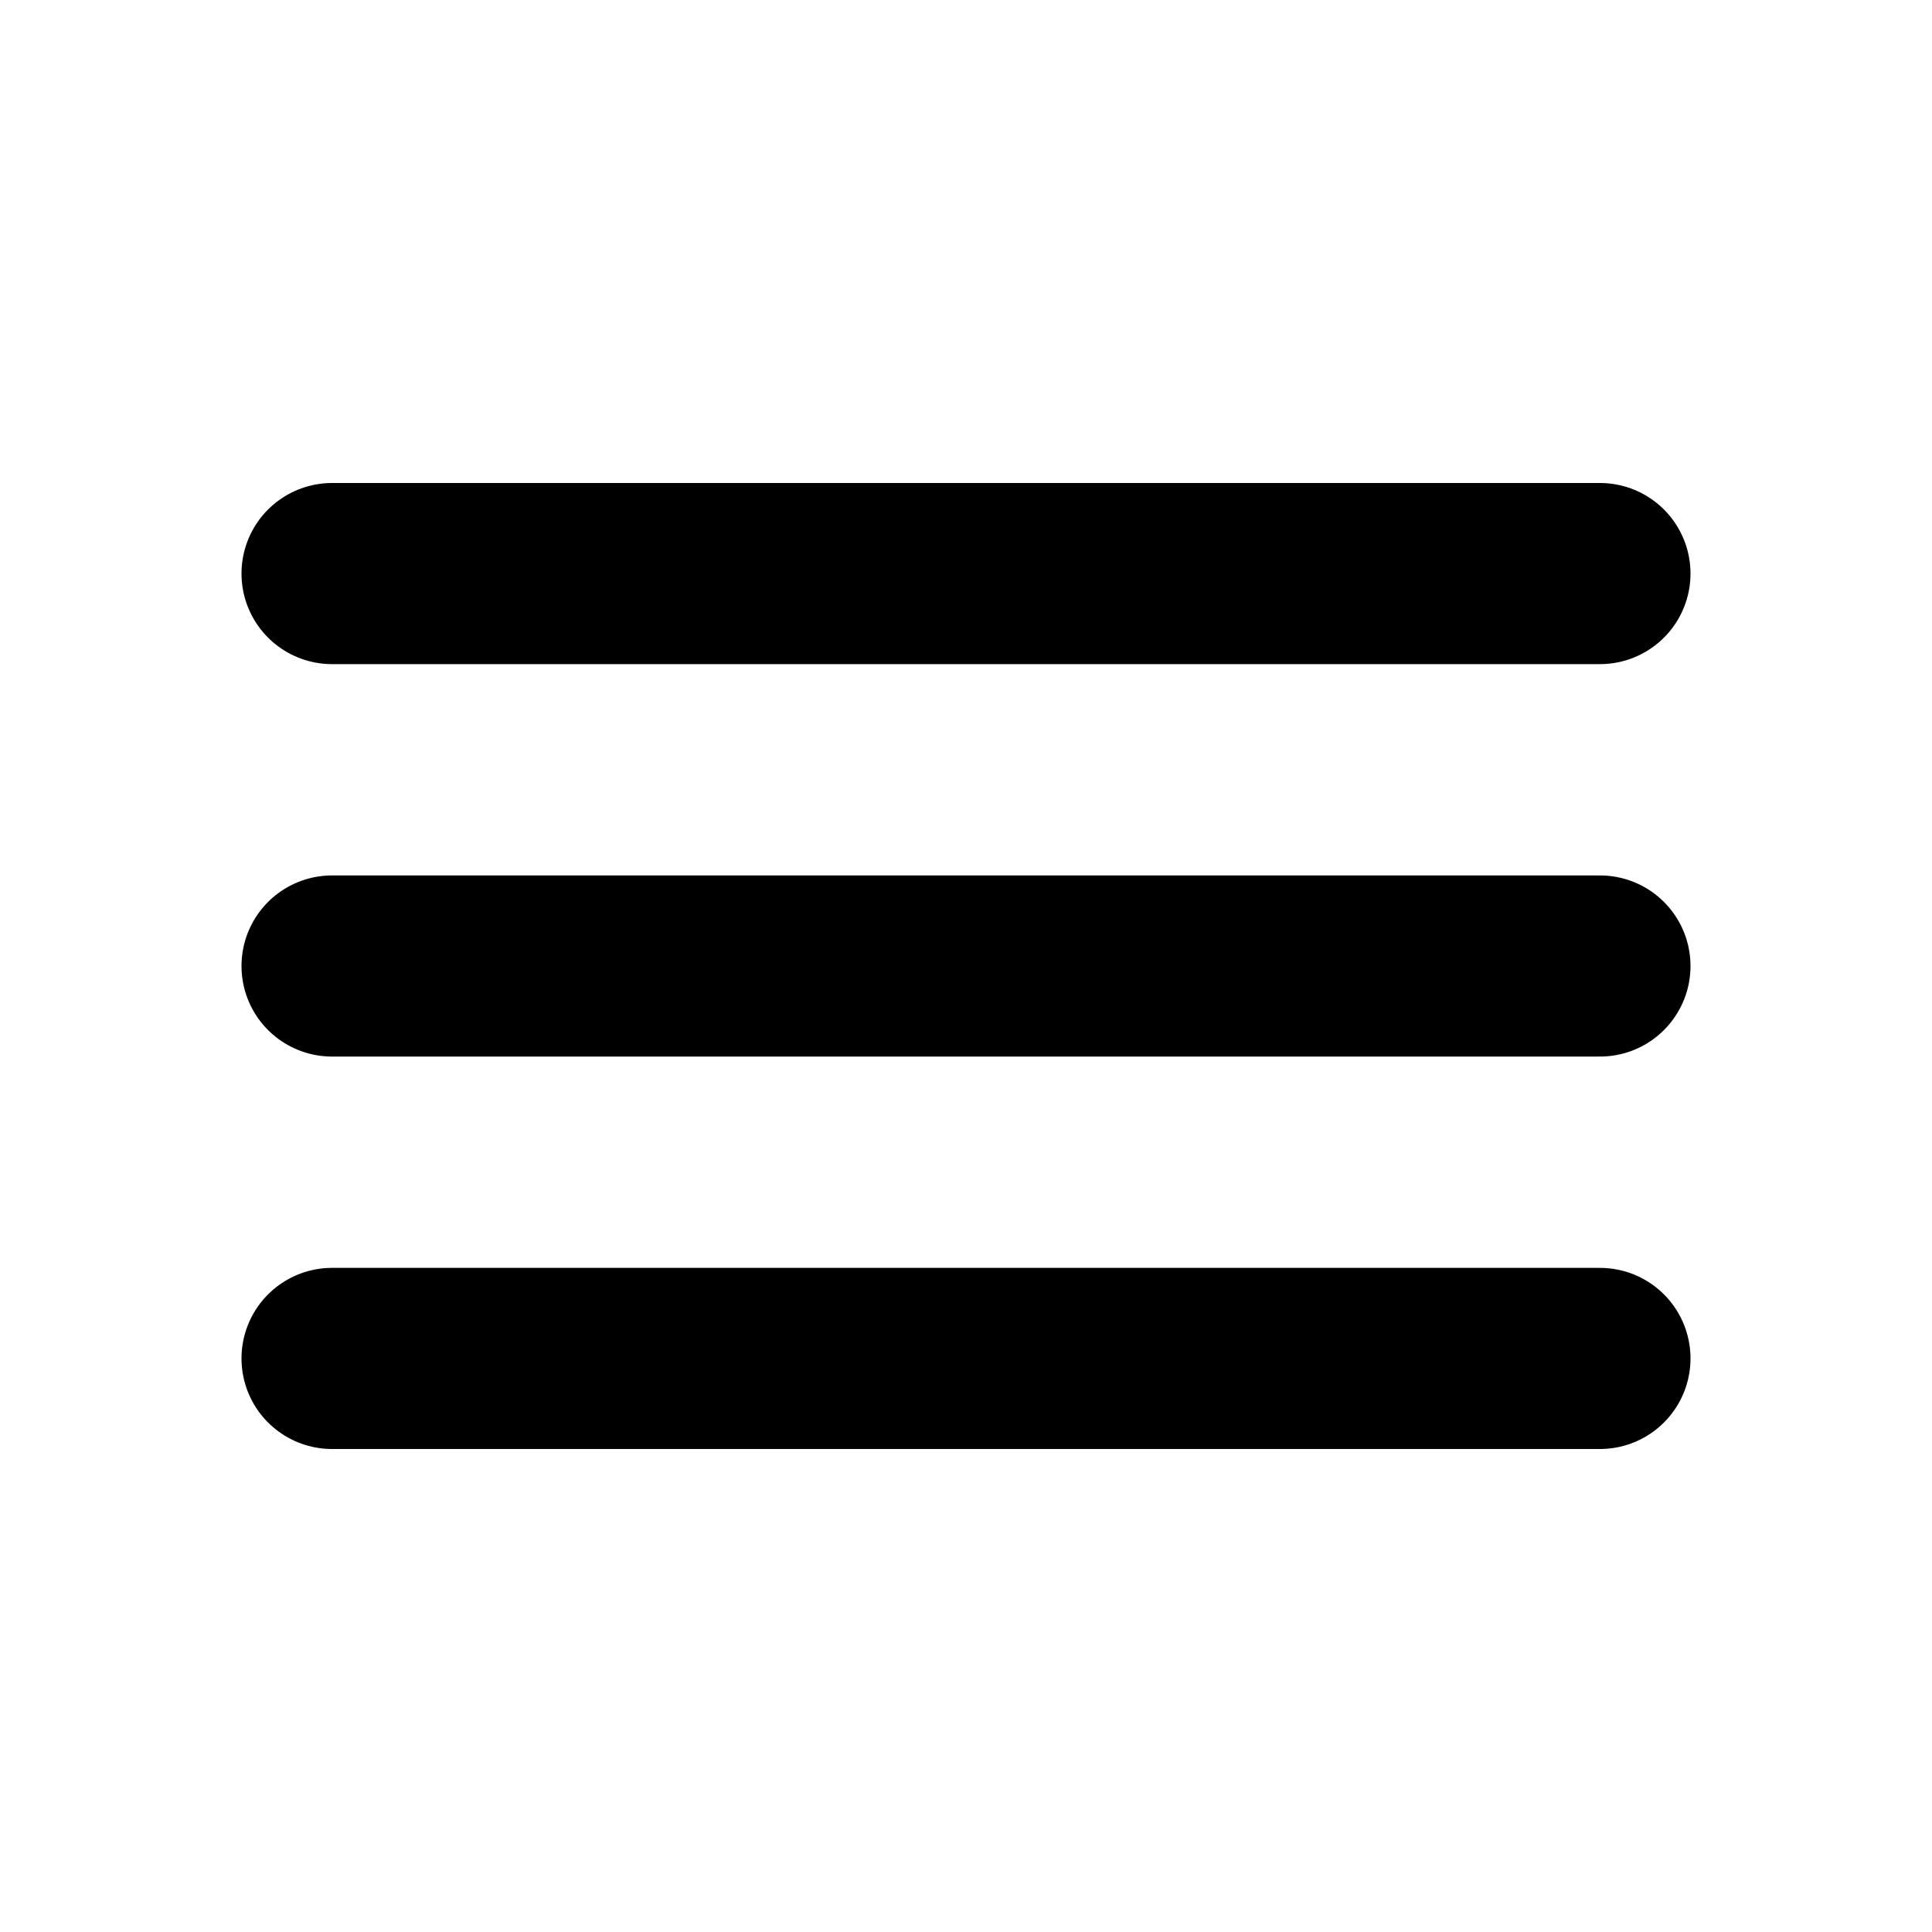
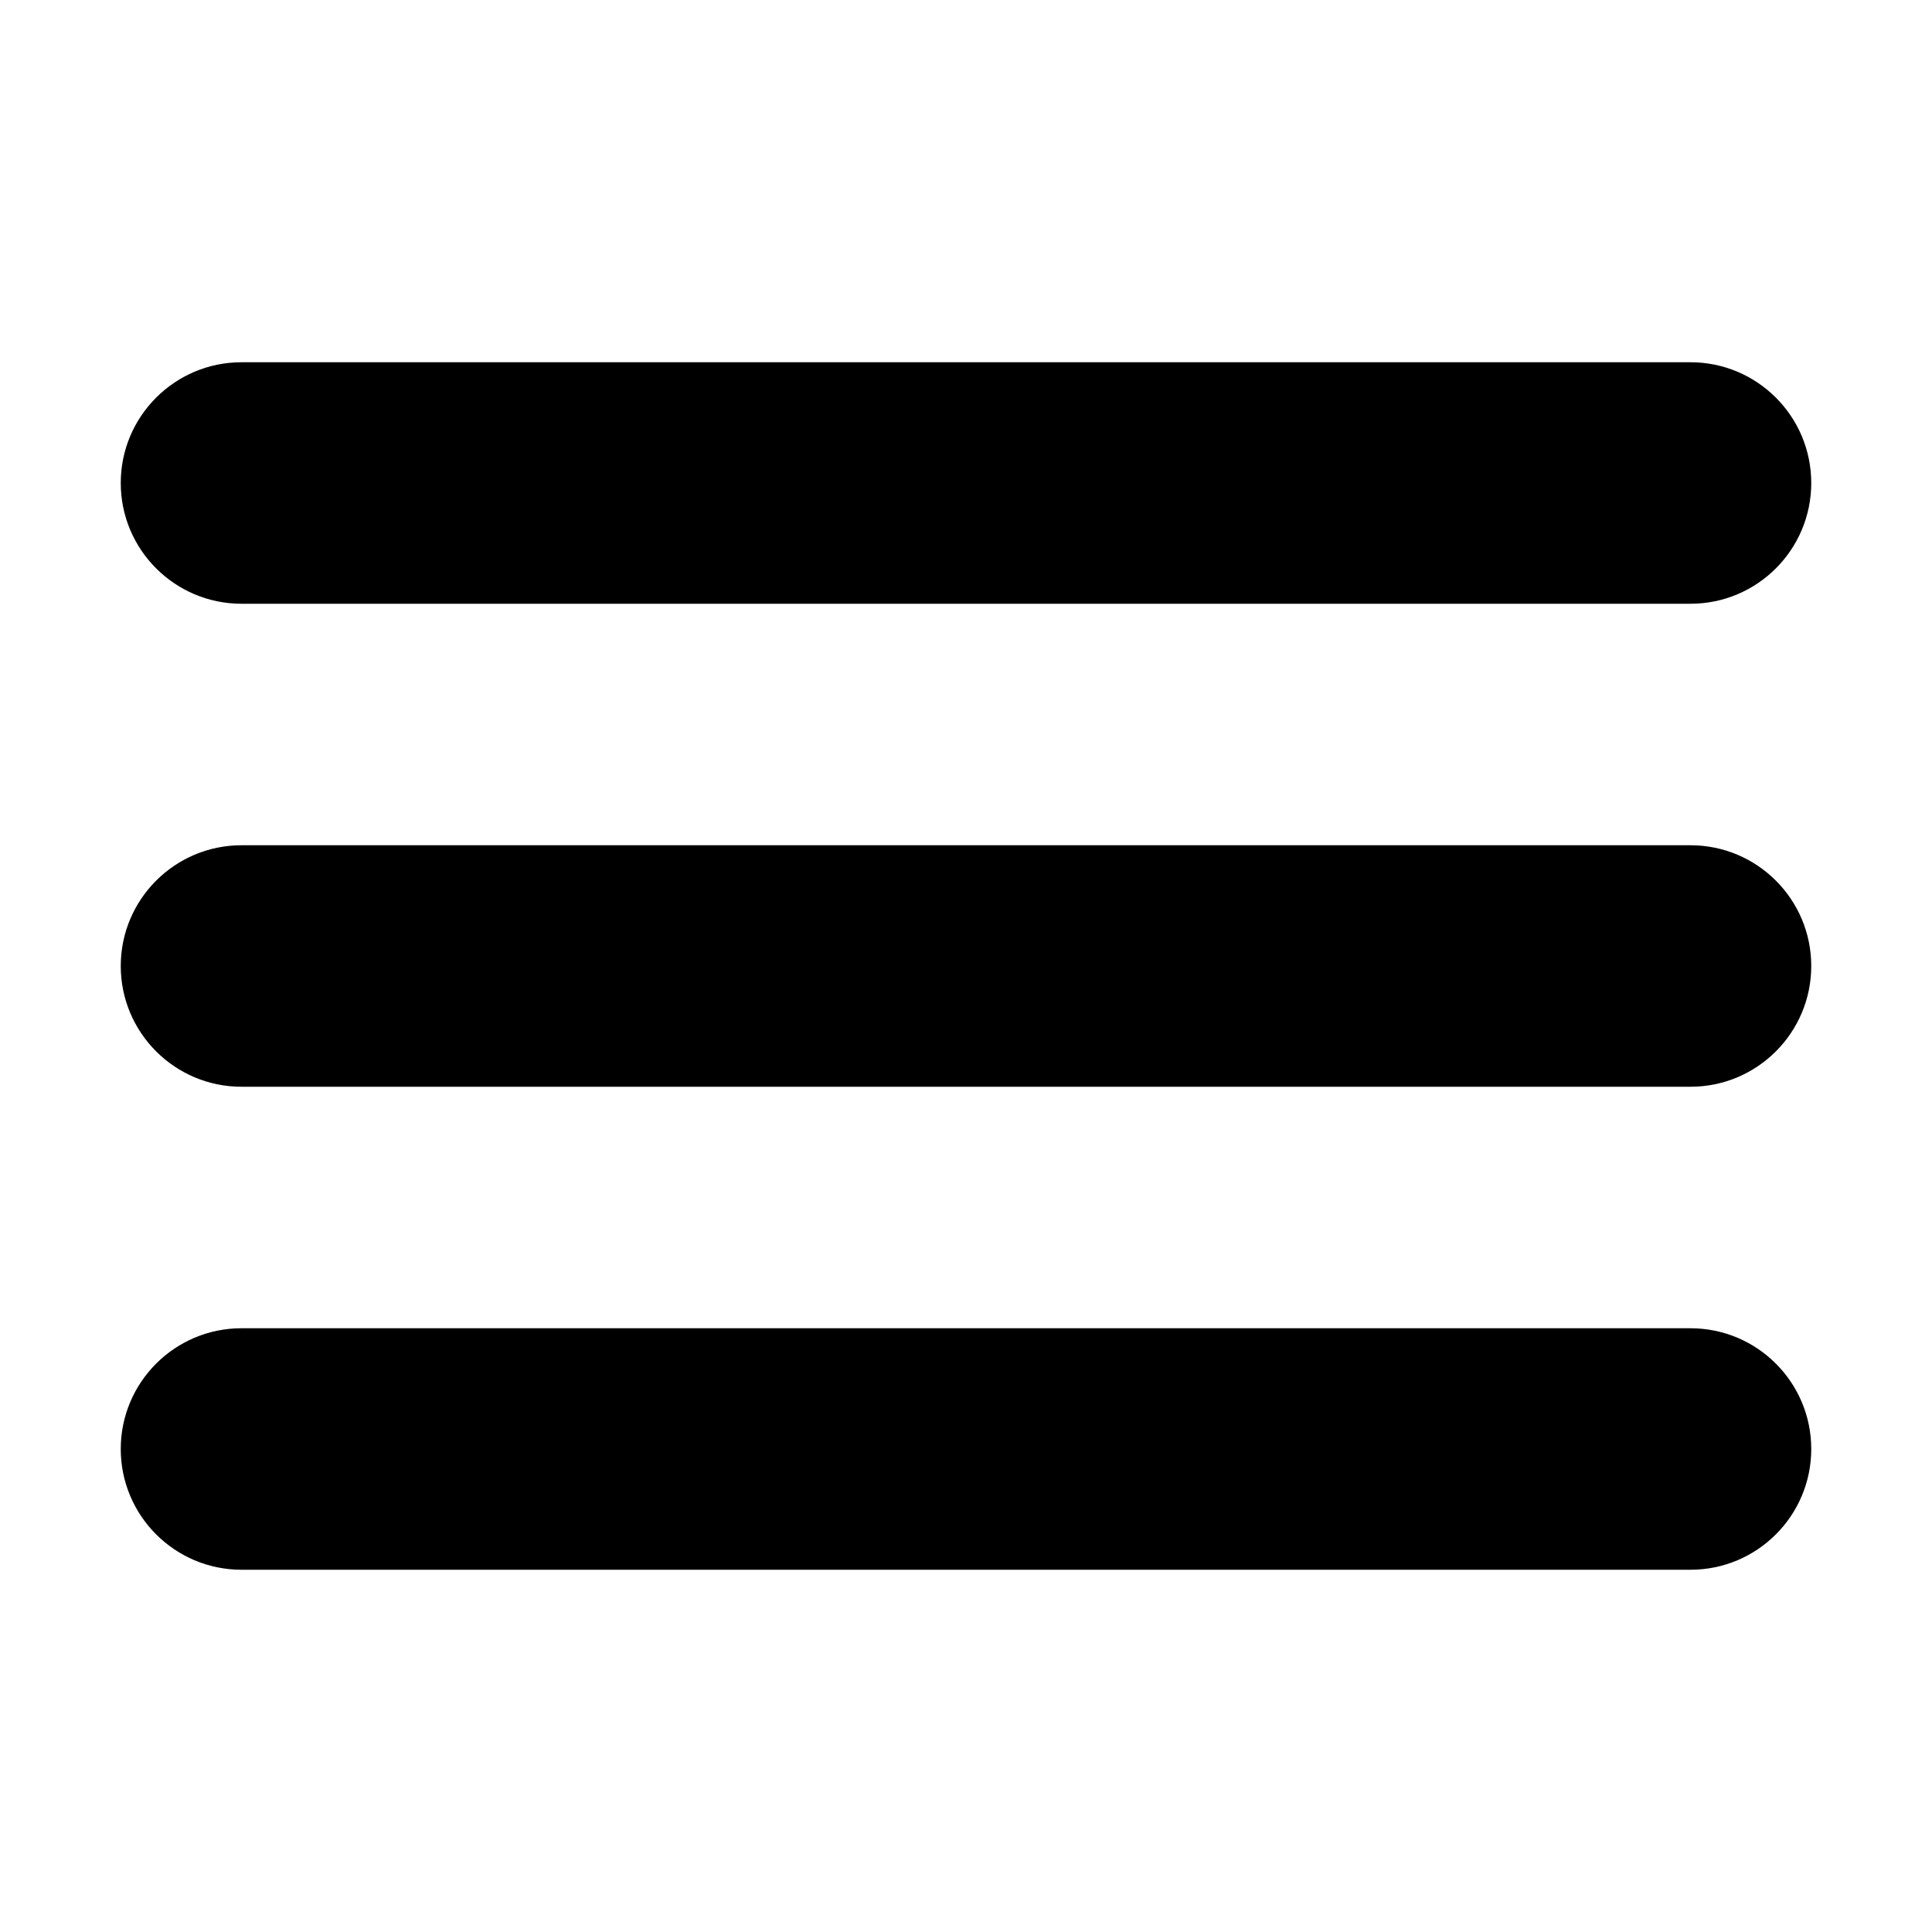
- <svg xmlns="http://www.w3.org/2000/svg" class="ionicon" viewBox="0 0 512 512">
-   <path fill="none" stroke="currentColor" stroke-linecap="round" stroke-miterlimit="10" stroke-width="48" d="M88 152h336M88 256h336M88 360h336" />
+ <svg xmlns="http://www.w3.org/2000/svg" height="32px" id="Layer_1" style="enable-background:new 0 0 32 32;" version="1.1" viewBox="0 0 32 32" width="32px" xml:space="preserve">
+   <path d="M4,10h24c1.104,0,2-0.896,2-2s-0.896-2-2-2H4C2.896,6,2,6.896,2,8S2.896,10,4,10z M28,14H4c-1.104,0-2,0.896-2,2  s0.896,2,2,2h24c1.104,0,2-0.896,2-2S29.104,14,28,14z M28,22H4c-1.104,0-2,0.896-2,2s0.896,2,2,2h24c1.104,0,2-0.896,2-2  S29.104,22,28,22z" />
</svg>
